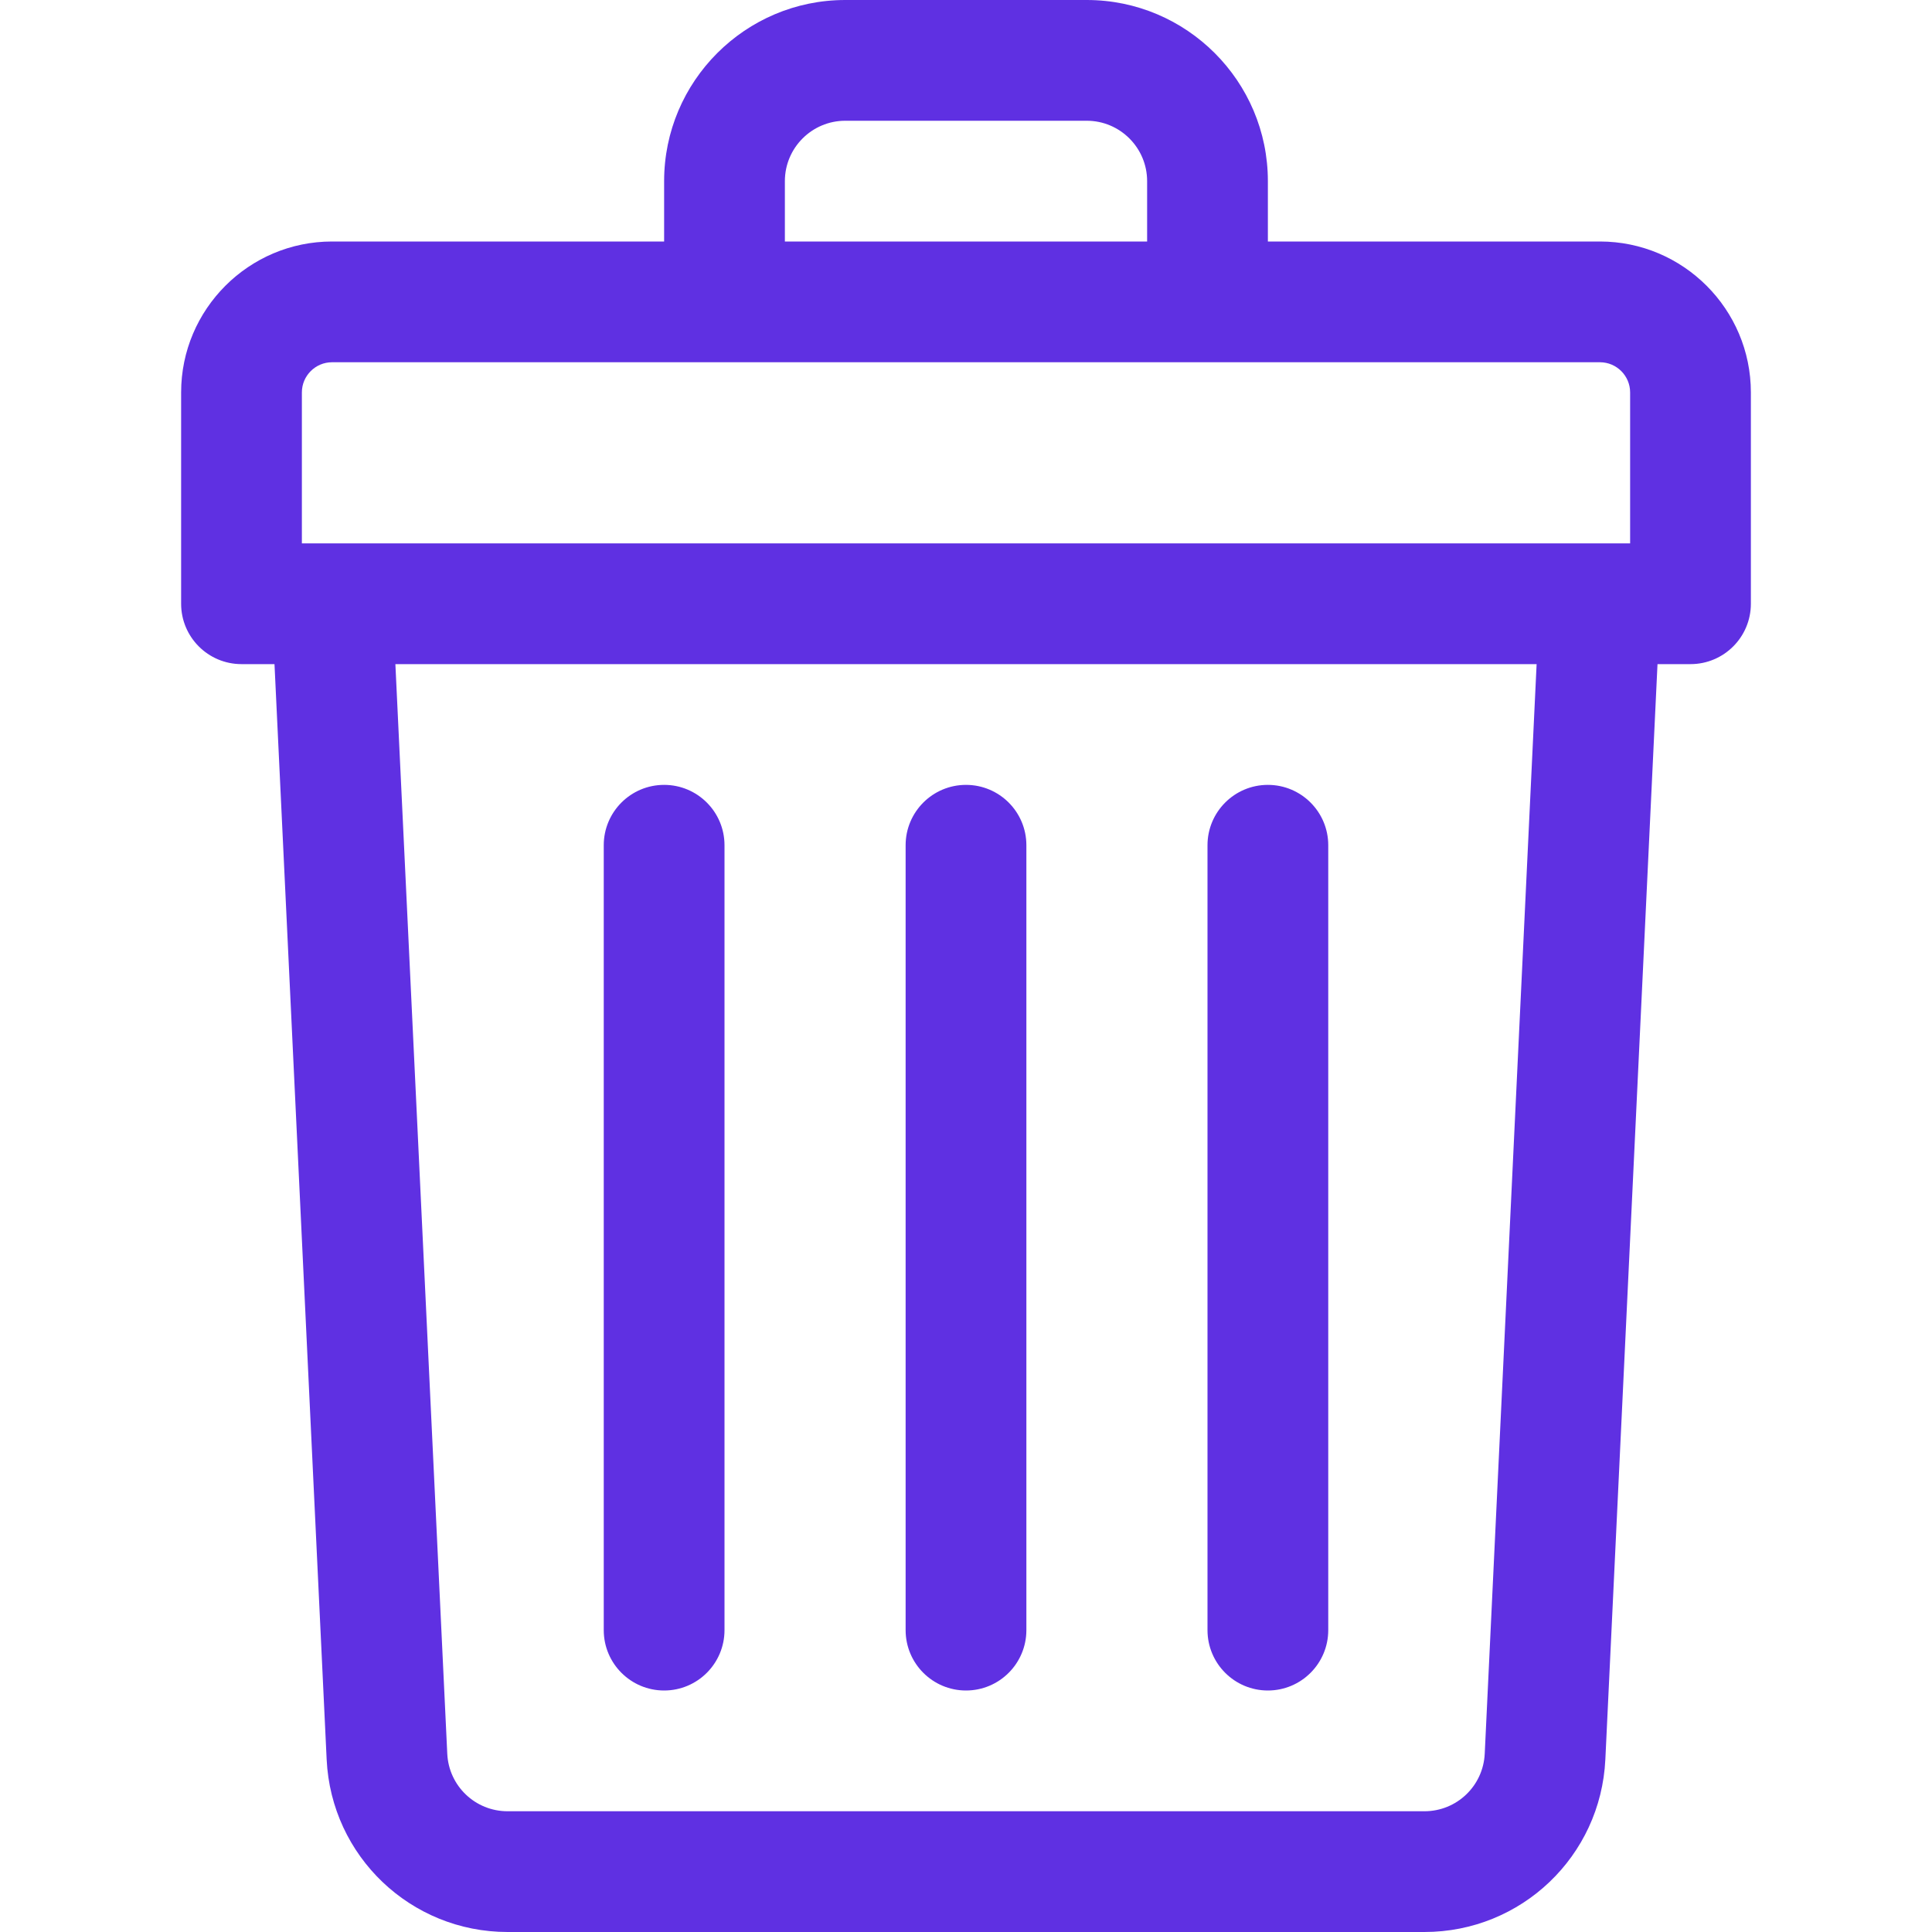
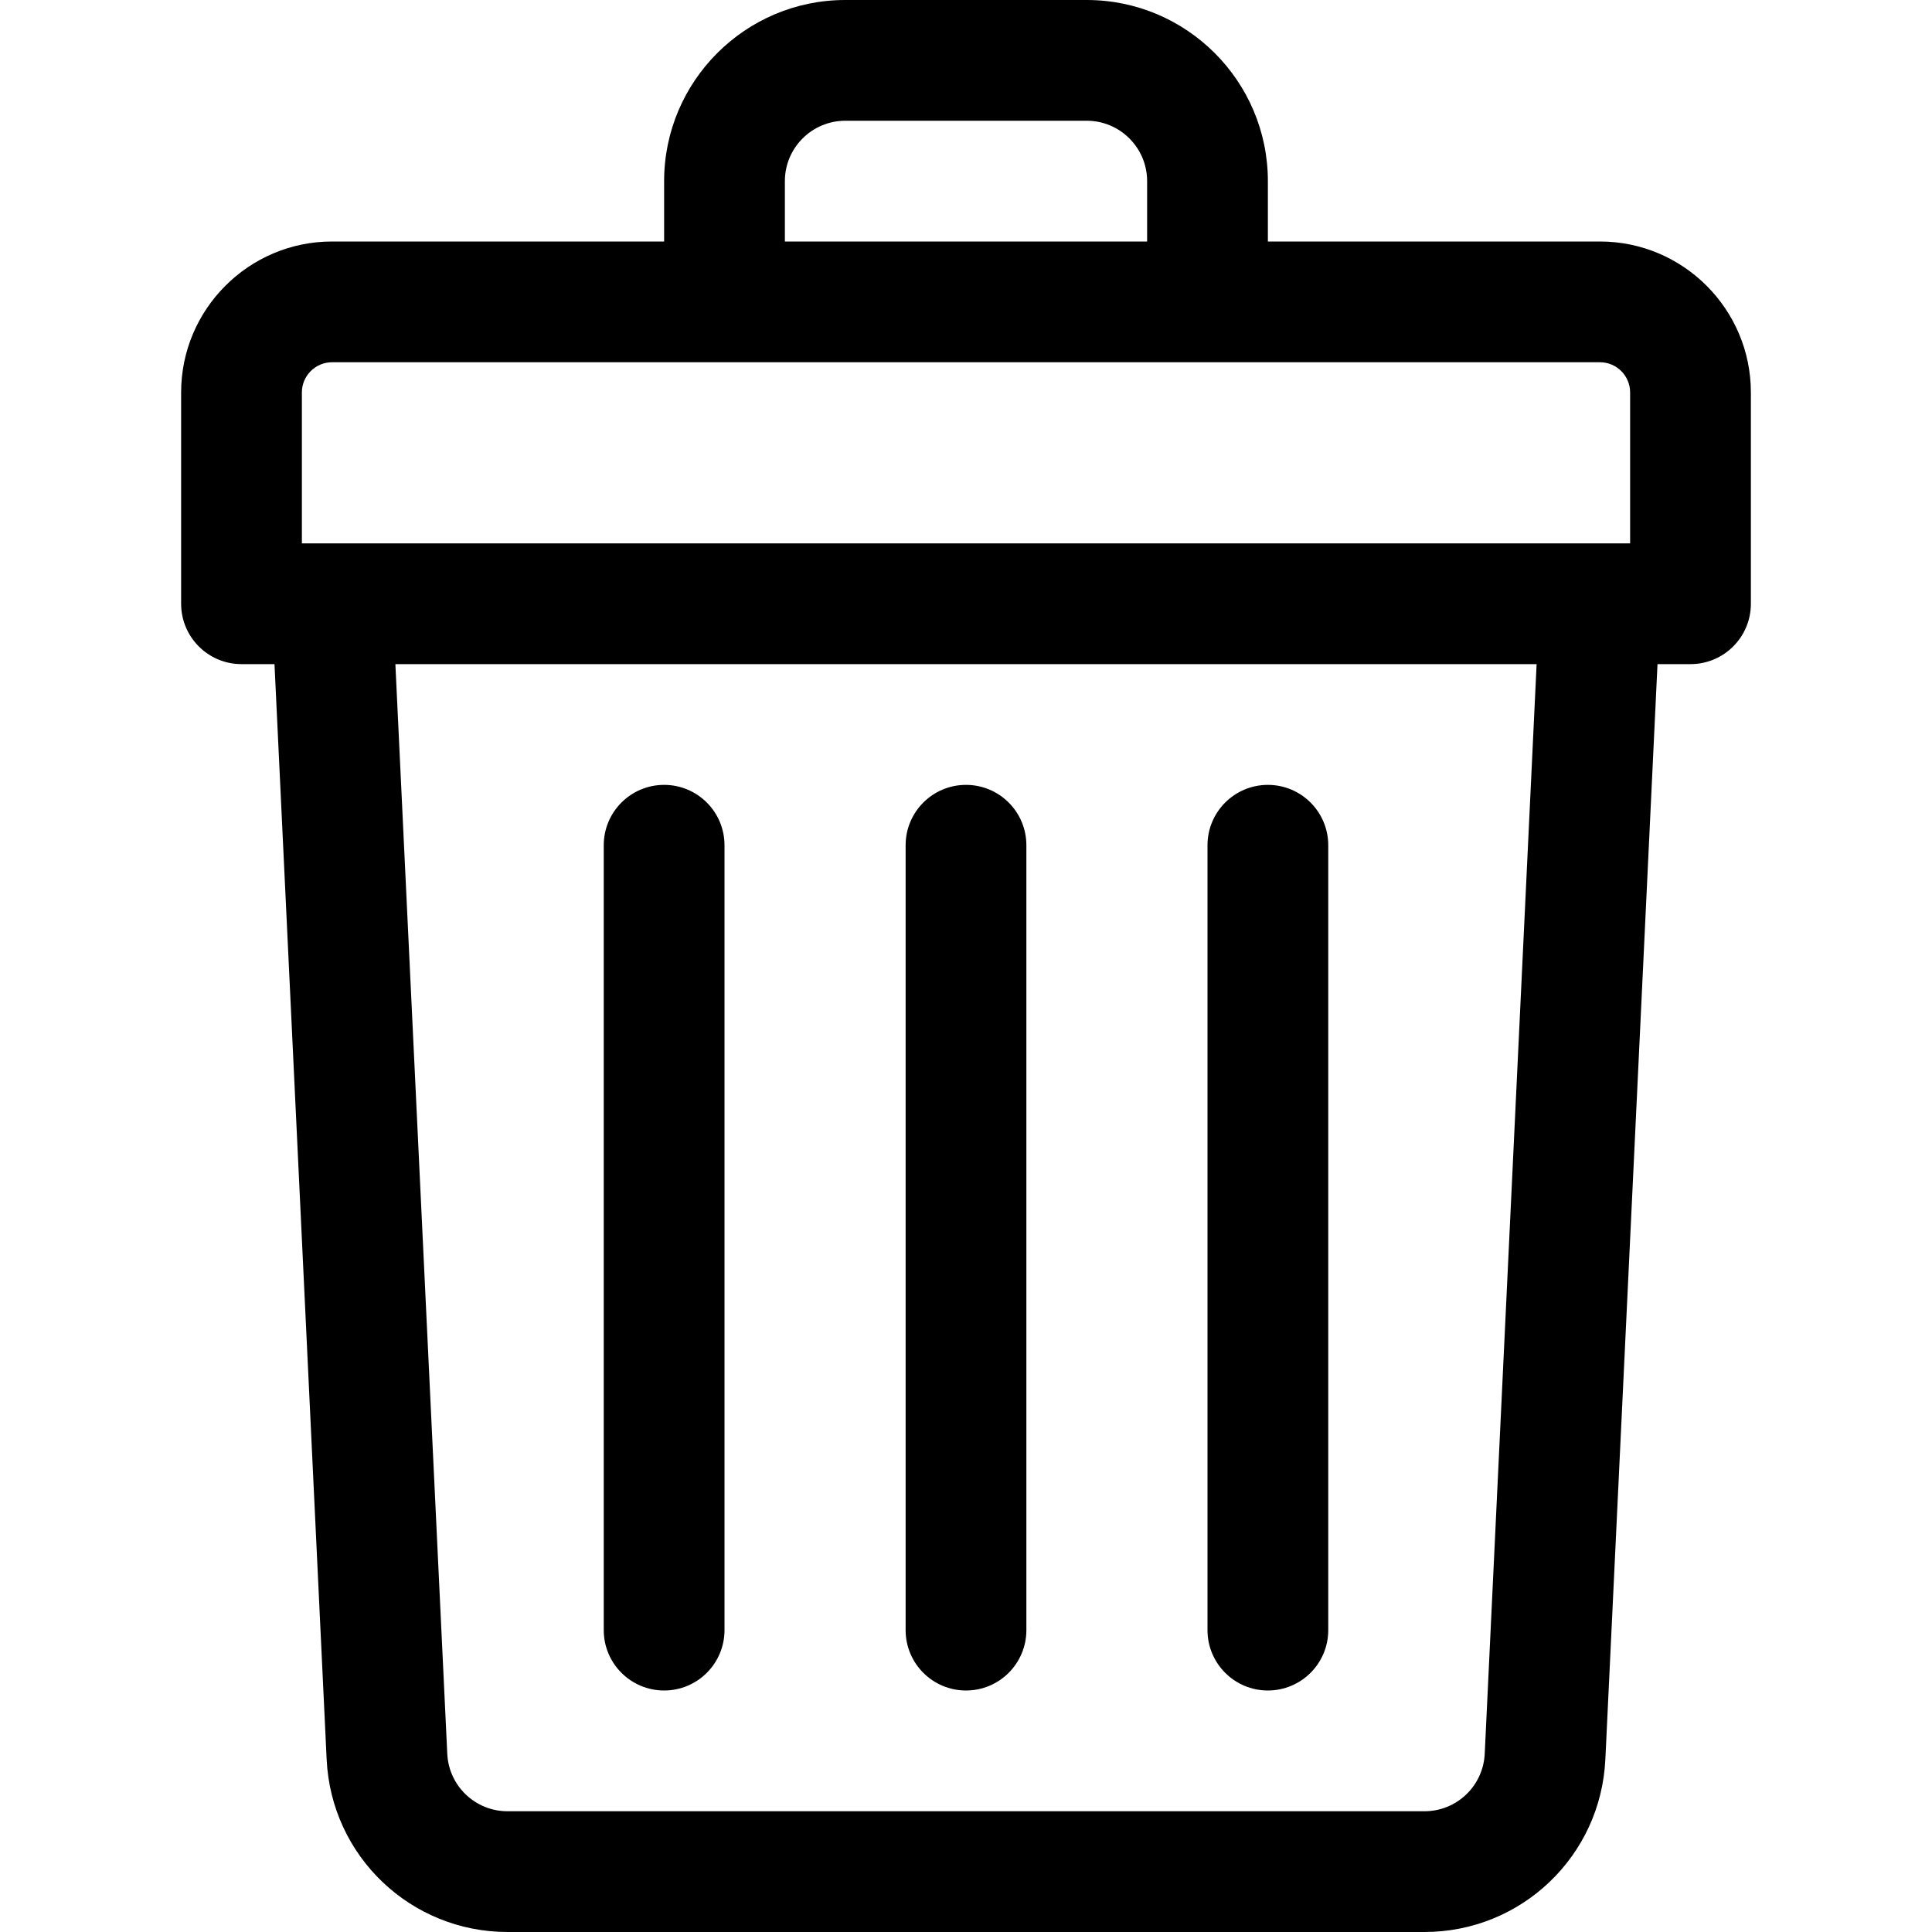
<svg xmlns="http://www.w3.org/2000/svg" viewBox="0 0 512 512" id="vector">
-   <path id="path_1" d="M 424 64 L 336 64 L 336 48 C 336 21.533 314.467 0 288 0 L 224 0 C 197.533 0 176 21.533 176 48 L 176 64 L 88 64 C 65.944 64 48 81.944 48 104 L 48 160 C 48 168.836 55.164 176 64 176 L 72.744 176 L 86.567 466.283 C 87.788 491.919 108.848 512 134.512 512 L 377.488 512 C 403.153 512 424.213 491.919 425.433 466.283 L 439.256 176 L 448 176 C 456.836 176 464 168.836 464 160 L 464 104 C 464 81.944 446.056 64 424 64 Z M 208 48 C 208 39.178 215.178 32 224 32 L 288 32 C 296.822 32 304 39.178 304 48 L 304 64 L 208 64 Z M 80 104 C 80 99.589 83.589 96 88 96 L 424 96 C 428.411 96 432 99.589 432 104 L 432 144 L 80 144 Z M 393.469 464.761 C 393.062 473.306 386.042 480 377.488 480 L 134.512 480 C 125.957 480 118.937 473.306 118.531 464.761 L 104.78 176 L 407.22 176 Z" fill="#5f30e2" stroke-width="1" />
-   <path id="path_2" d="M 256 448 C 264.836 448 272 440.836 272 432 L 272 224 C 272 215.164 264.836 208 256 208 C 247.164 208 240 215.164 240 224 L 240 432 C 240 440.836 247.163 448 256 448 Z M 336 448 C 344.836 448 352 440.836 352 432 L 352 224 C 352 215.164 344.836 208 336 208 C 327.164 208 320 215.164 320 224 L 320 432 C 320 440.836 327.163 448 336 448 Z M 176 448 C 184.836 448 192 440.836 192 432 L 192 224 C 192 215.164 184.836 208 176 208 C 167.164 208 160 215.164 160 224 L 160 432 C 160 440.836 167.163 448 176 448 Z" fill="#5f30e2" stroke-width="1" />
+   <path id="path_1" d="M 424 64 L 336 64 L 336 48 C 336 21.533 314.467 0 288 0 L 224 0 C 197.533 0 176 21.533 176 48 L 176 64 L 88 64 C 65.944 64 48 81.944 48 104 L 48 160 C 48 168.836 55.164 176 64 176 L 72.744 176 L 86.567 466.283 C 87.788 491.919 108.848 512 134.512 512 L 377.488 512 C 403.153 512 424.213 491.919 425.433 466.283 L 439.256 176 L 448 176 C 456.836 176 464 168.836 464 160 L 464 104 C 464 81.944 446.056 64 424 64 Z M 208 48 C 208 39.178 215.178 32 224 32 L 288 32 C 296.822 32 304 39.178 304 48 L 304 64 L 208 64 Z M 80 104 C 80 99.589 83.589 96 88 96 L 424 96 C 428.411 96 432 99.589 432 104 L 432 144 L 80 144 Z M 393.469 464.761 C 393.062 473.306 386.042 480 377.488 480 L 134.512 480 C 125.957 480 118.937 473.306 118.531 464.761 L 104.78 176 L 407.22 176 Z" fill="##3b82f6" stroke-width="1" />
+   <path id="path_2" d="M 256 448 C 264.836 448 272 440.836 272 432 L 272 224 C 272 215.164 264.836 208 256 208 C 247.164 208 240 215.164 240 224 L 240 432 C 240 440.836 247.163 448 256 448 Z M 336 448 C 344.836 448 352 440.836 352 432 L 352 224 C 352 215.164 344.836 208 336 208 C 327.164 208 320 215.164 320 224 L 320 432 C 320 440.836 327.163 448 336 448 Z M 176 448 C 184.836 448 192 440.836 192 432 L 192 224 C 192 215.164 184.836 208 176 208 C 167.164 208 160 215.164 160 224 L 160 432 C 160 440.836 167.163 448 176 448 Z" fill="##3b82f6" stroke-width="1" />
</svg>
